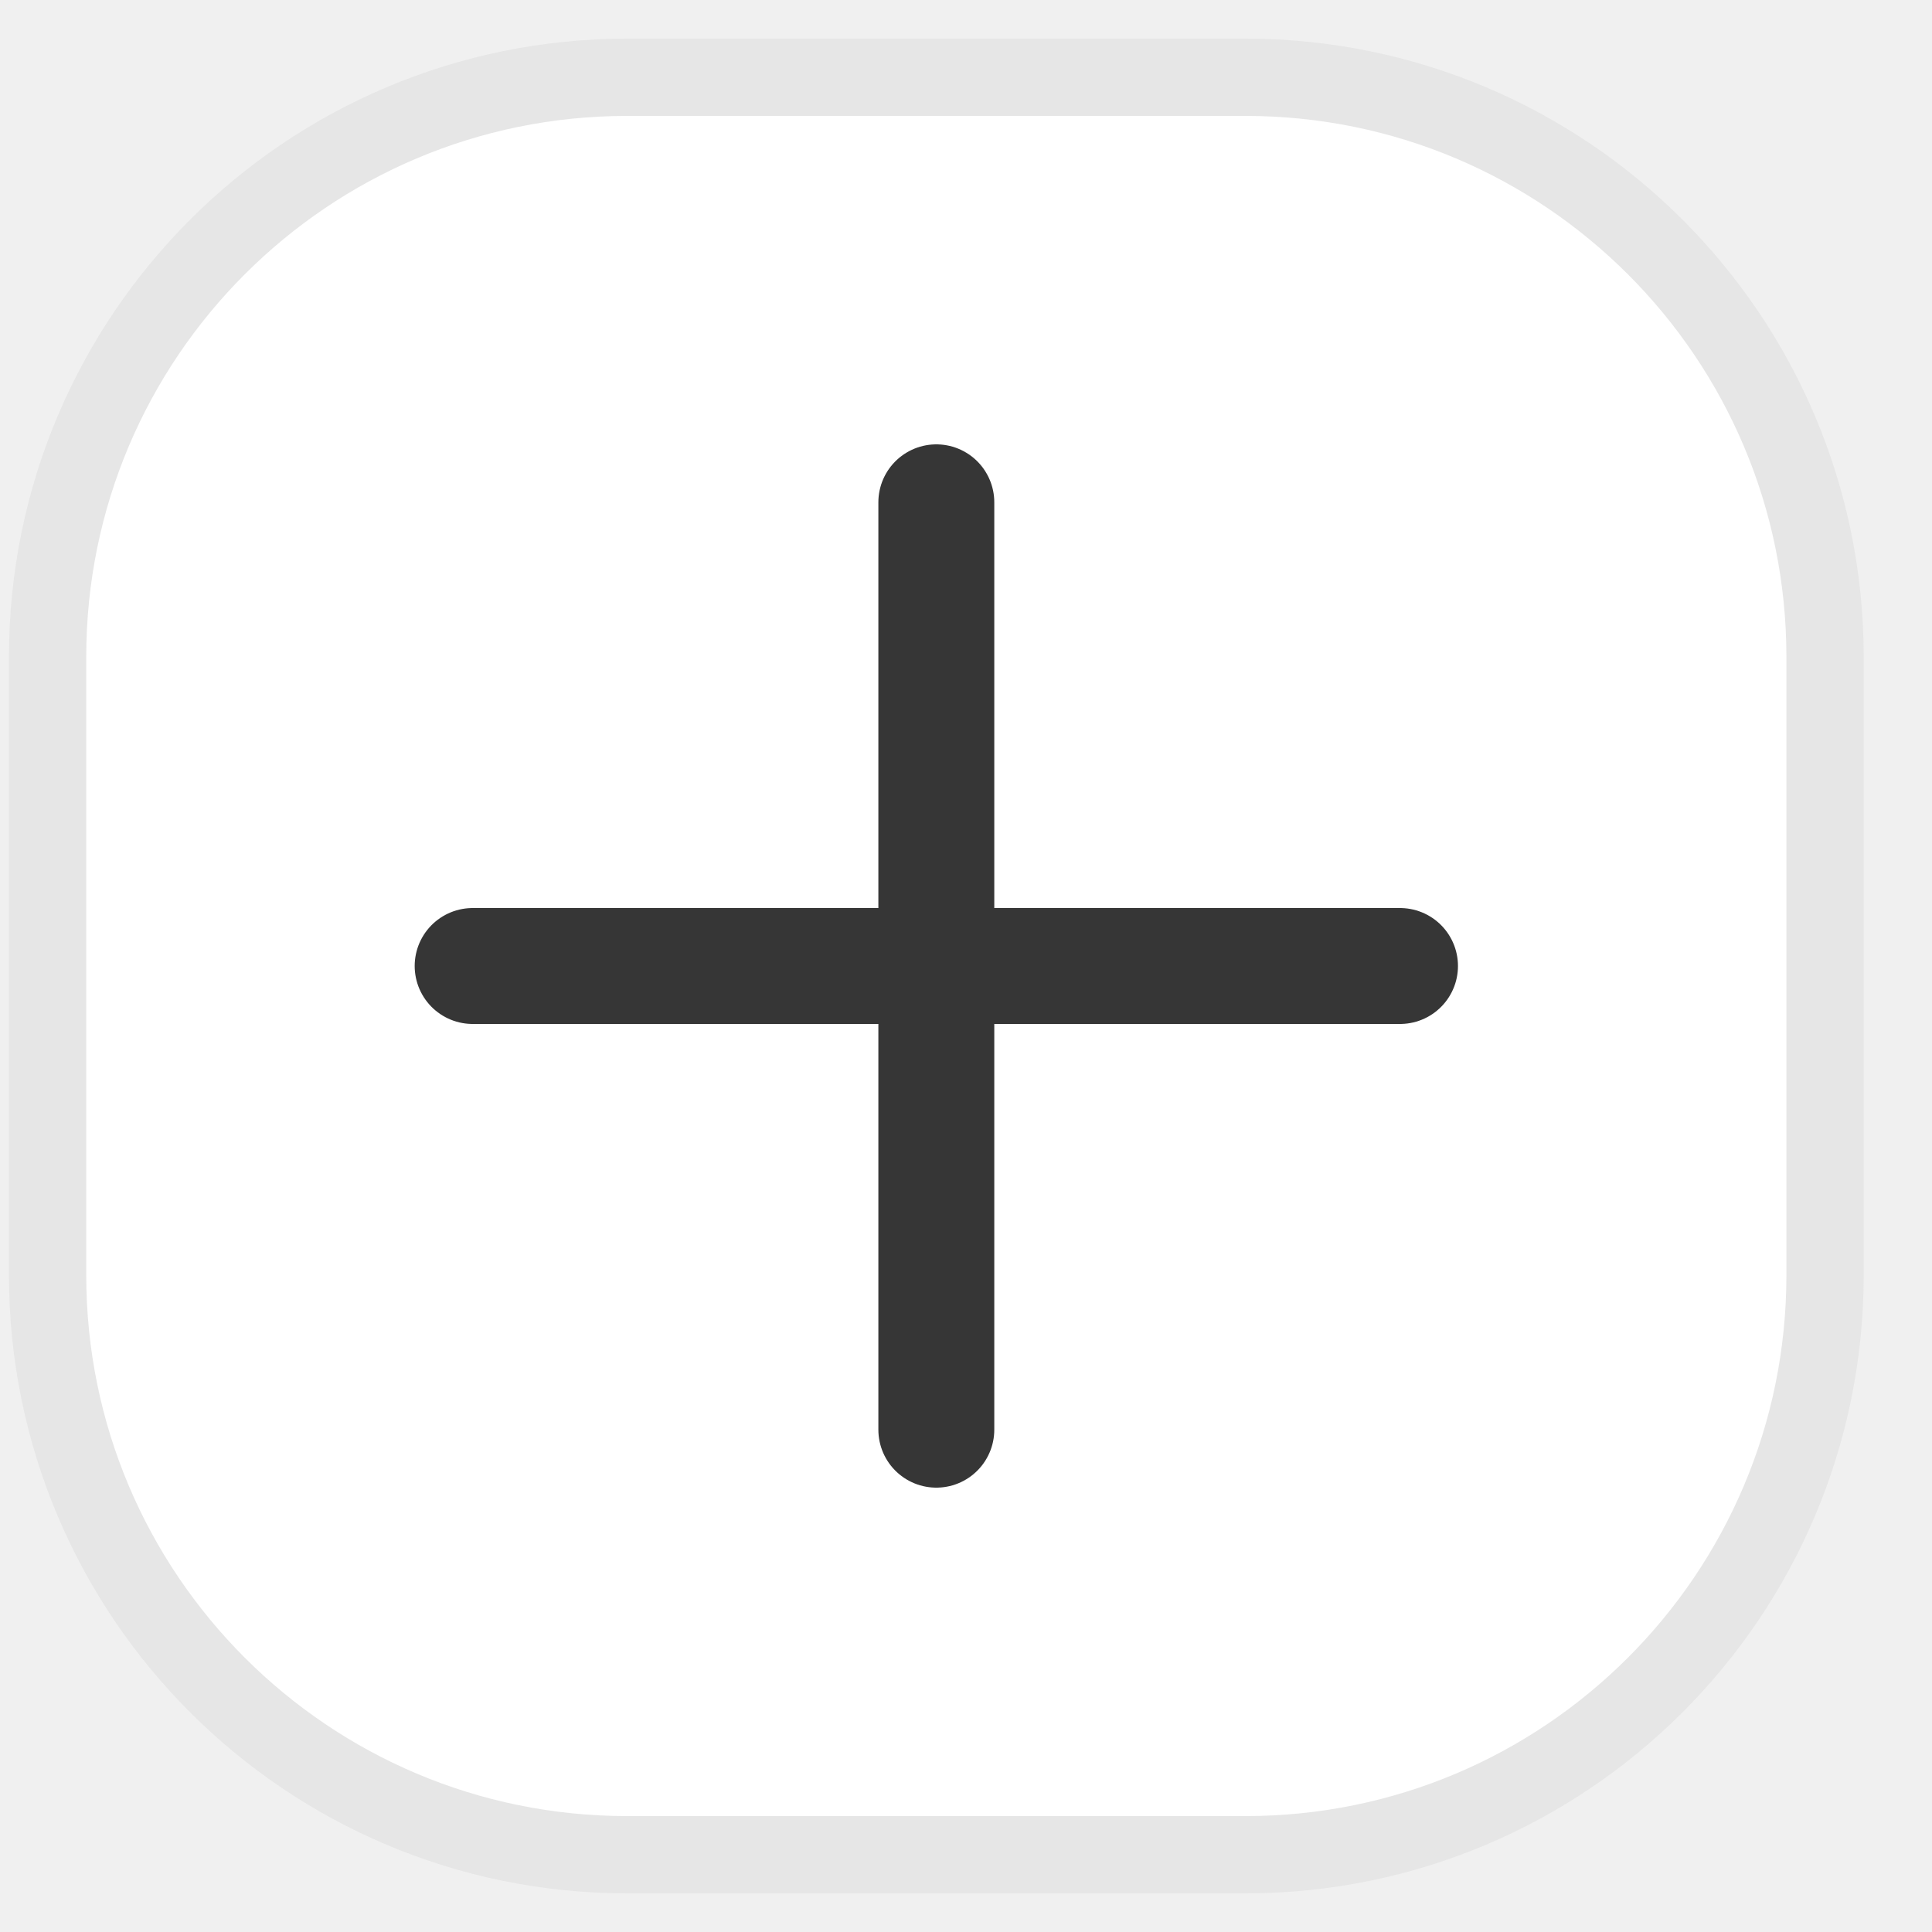
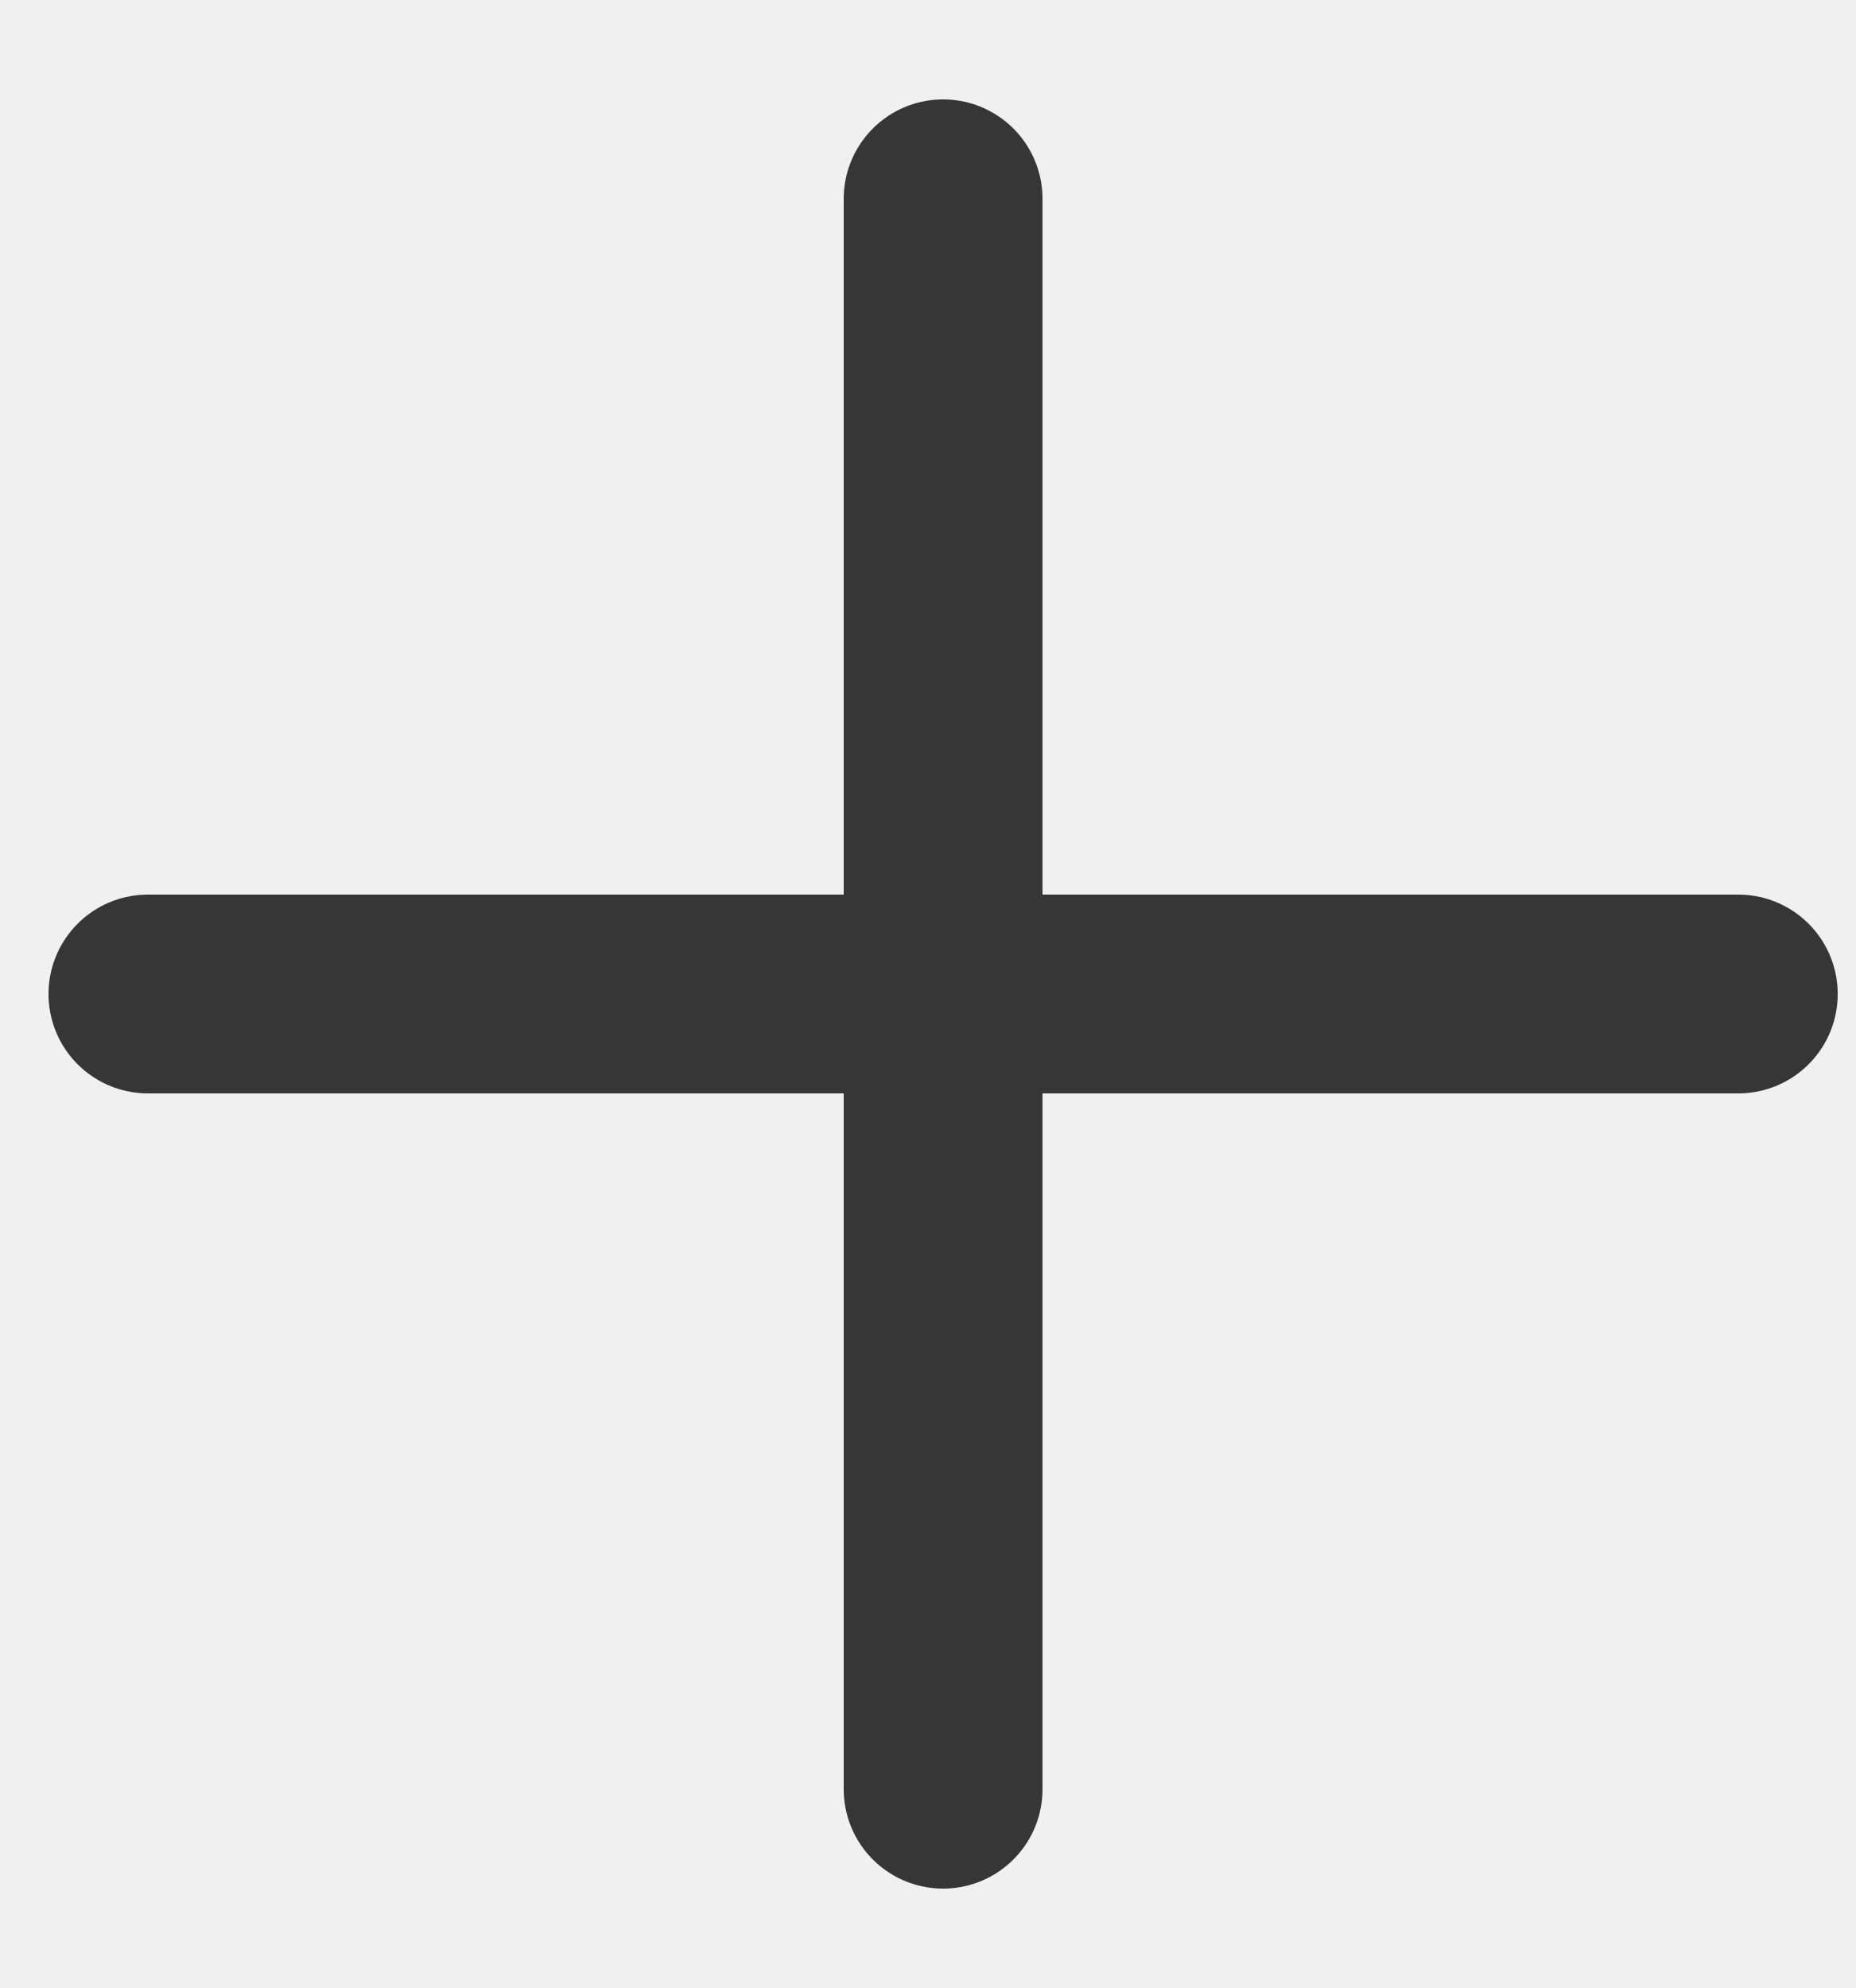
- <svg xmlns="http://www.w3.org/2000/svg" width="25" height="25" viewBox="0 0 25 25" fill="none">
-   <rect x="0.116" y="0.5" width="24" height="24" rx="8" fill="white" />
-   <rect x="0.616" y="1" width="23" height="23" rx="7.5" stroke="black" stroke-opacity="0.1" />
-   <path d="M6.116 12.5H18.116M12.116 18.5V6.5" stroke="#363636" stroke-width="1.5" stroke-linecap="round" stroke-linejoin="round" />
+ <svg xmlns="http://www.w3.org/2000/svg" width="14" height="15" viewBox="0 0 14 15" fill="none">
+   <path d="M1.116 7.5H13.116M7.116 13.5V1.5" stroke="#363636" stroke-width="1.5" stroke-linecap="round" stroke-linejoin="round" />
</svg>
